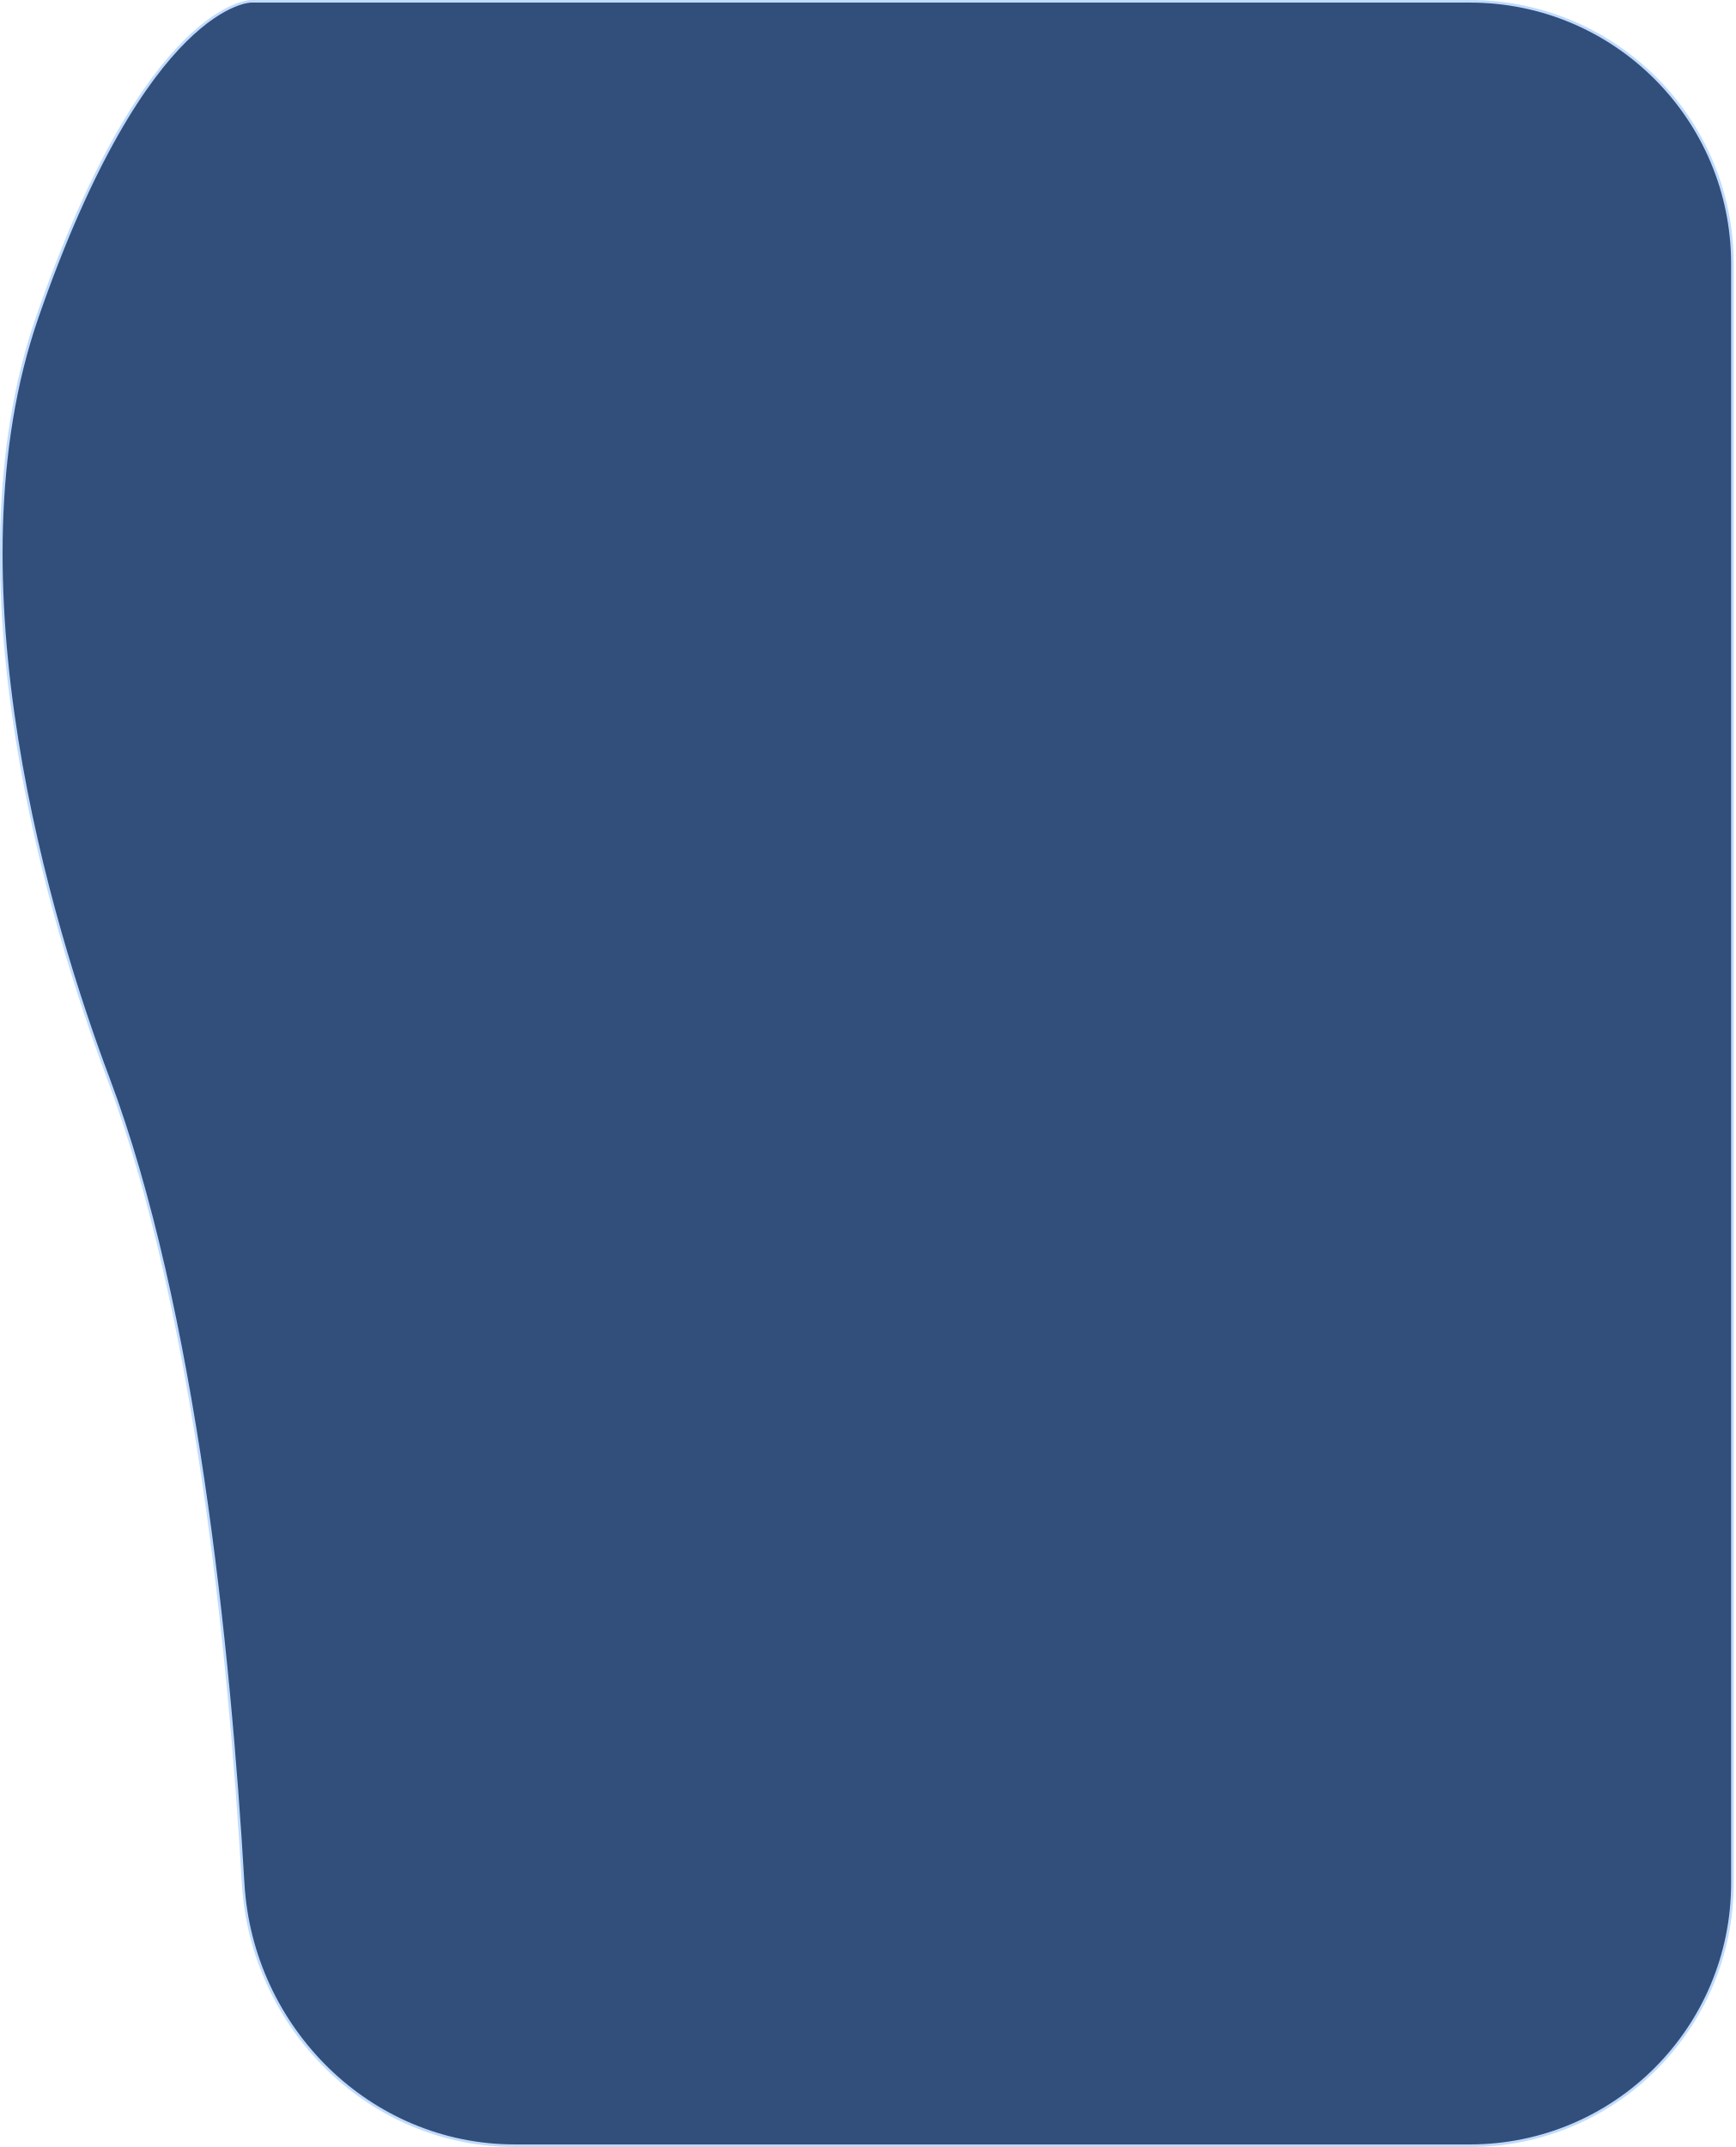
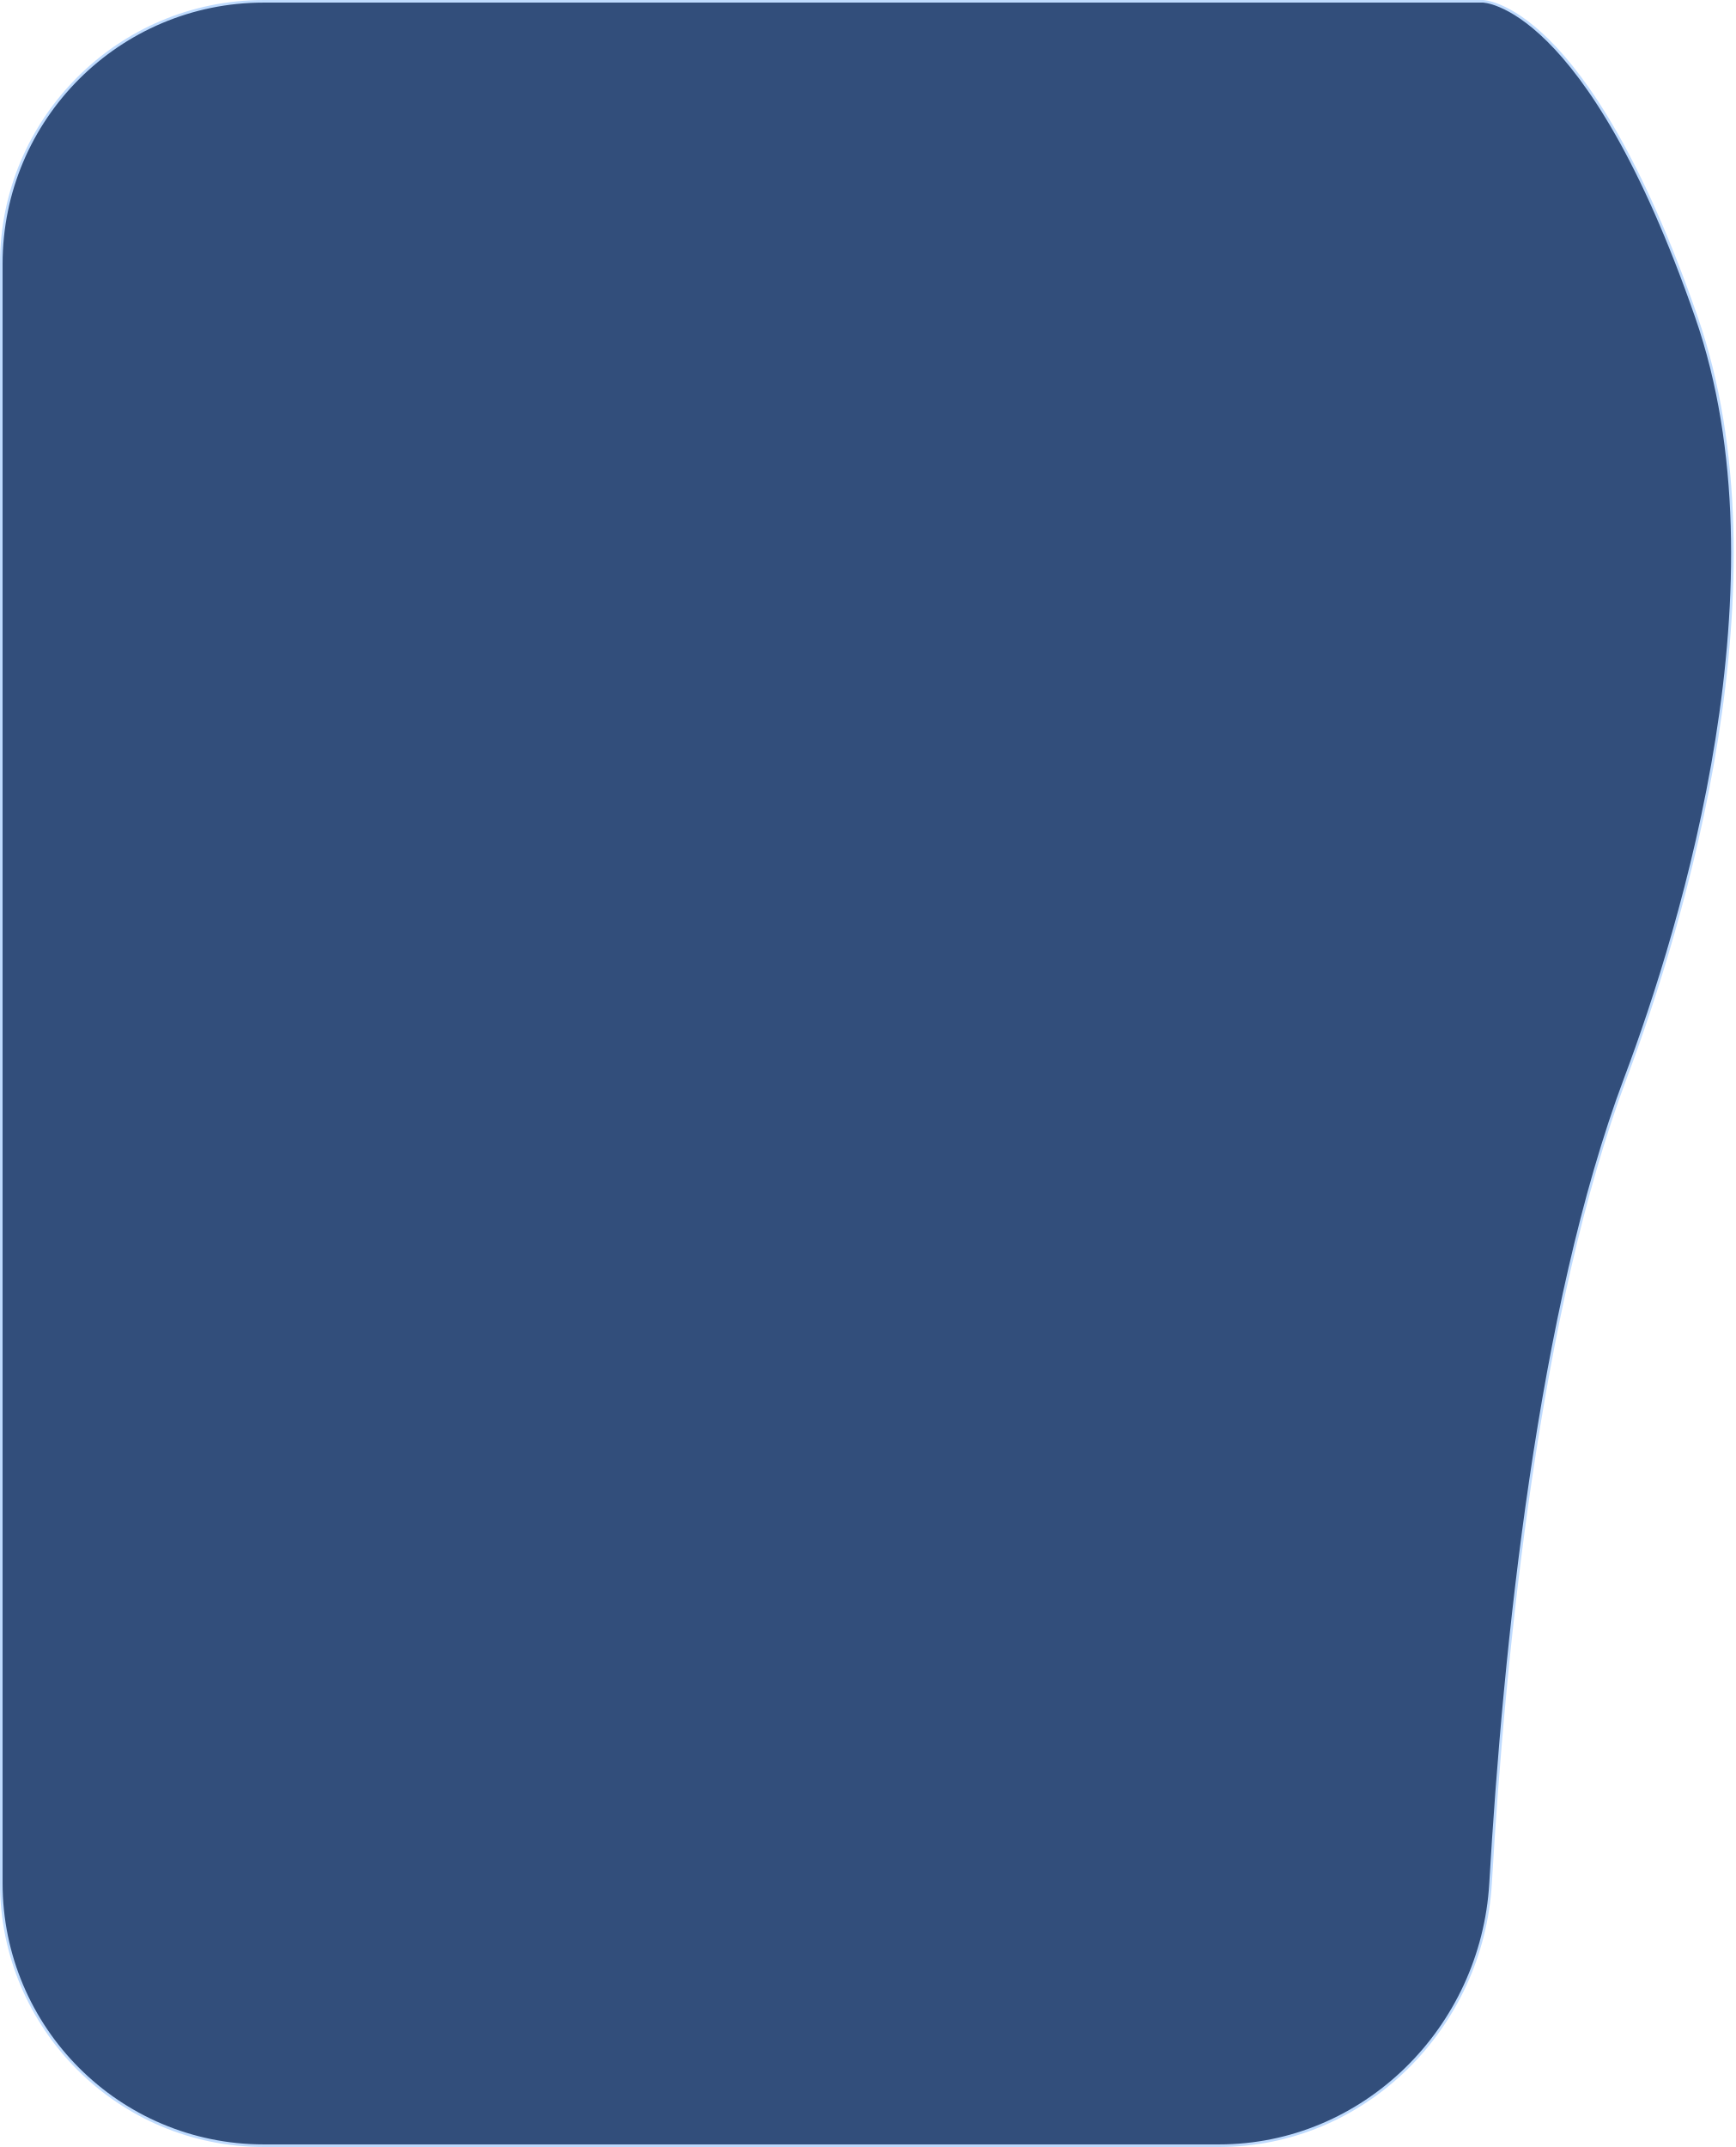
- <svg xmlns="http://www.w3.org/2000/svg" viewBox="0 0 671 830" fill="none">
-   <path d="M97.03 0.5H568.414C624.471 0.5 669.914 45.943 669.914 102V728C669.914 784.057 624.471 829.5 568.414 829.5H199.029C142.975 829.5 97.3 784.095 94.021 728.108C88.717 637.55 75.39 505.993 41.883 416.824C30.775 387.265 15.065 339.174 6.552 285.738C-1.962 232.295 -3.269 173.552 14.386 122.664C35.623 61.454 56.369 30.907 71.761 15.668C79.454 8.051 85.808 4.26 90.215 2.374C92.419 1.43 94.139 0.962 95.299 0.73C95.879 0.613 96.319 0.556 96.611 0.528C96.756 0.513 96.865 0.507 96.935 0.503C96.97 0.501 96.995 0.501 97.011 0.5L97.027 0.5L97.029 0.5H97.03Z" fill="#324E7B" stroke="#BFDBFE" />
+ <svg xmlns="http://www.w3.org/2000/svg" width="671" height="830" viewBox="0 0 671 830" fill="none">
+   <path d="M573.384 0.5H102C45.943 0.5 0.5 45.943 0.5 102V728C0.5 784.057 45.943 829.5 102 829.5H471.385C527.439 829.5 573.114 784.095 576.393 728.108C581.697 637.55 595.024 505.993 628.531 416.824C639.639 387.265 655.349 339.174 663.862 285.738C672.376 232.295 673.683 173.552 656.028 122.664C634.791 61.454 614.045 30.907 598.653 15.668C590.96 8.051 584.606 4.26 580.199 2.374C577.995 1.43 576.275 0.962 575.115 0.73C574.535 0.613 574.095 0.556 573.803 0.528C573.658 0.513 573.549 0.507 573.479 0.503C573.444 0.501 573.419 0.501 573.403 0.5L573.387 0.5L573.385 0.5H573.384Z" fill="#324E7B" stroke="#BFDBFE" />
</svg>
